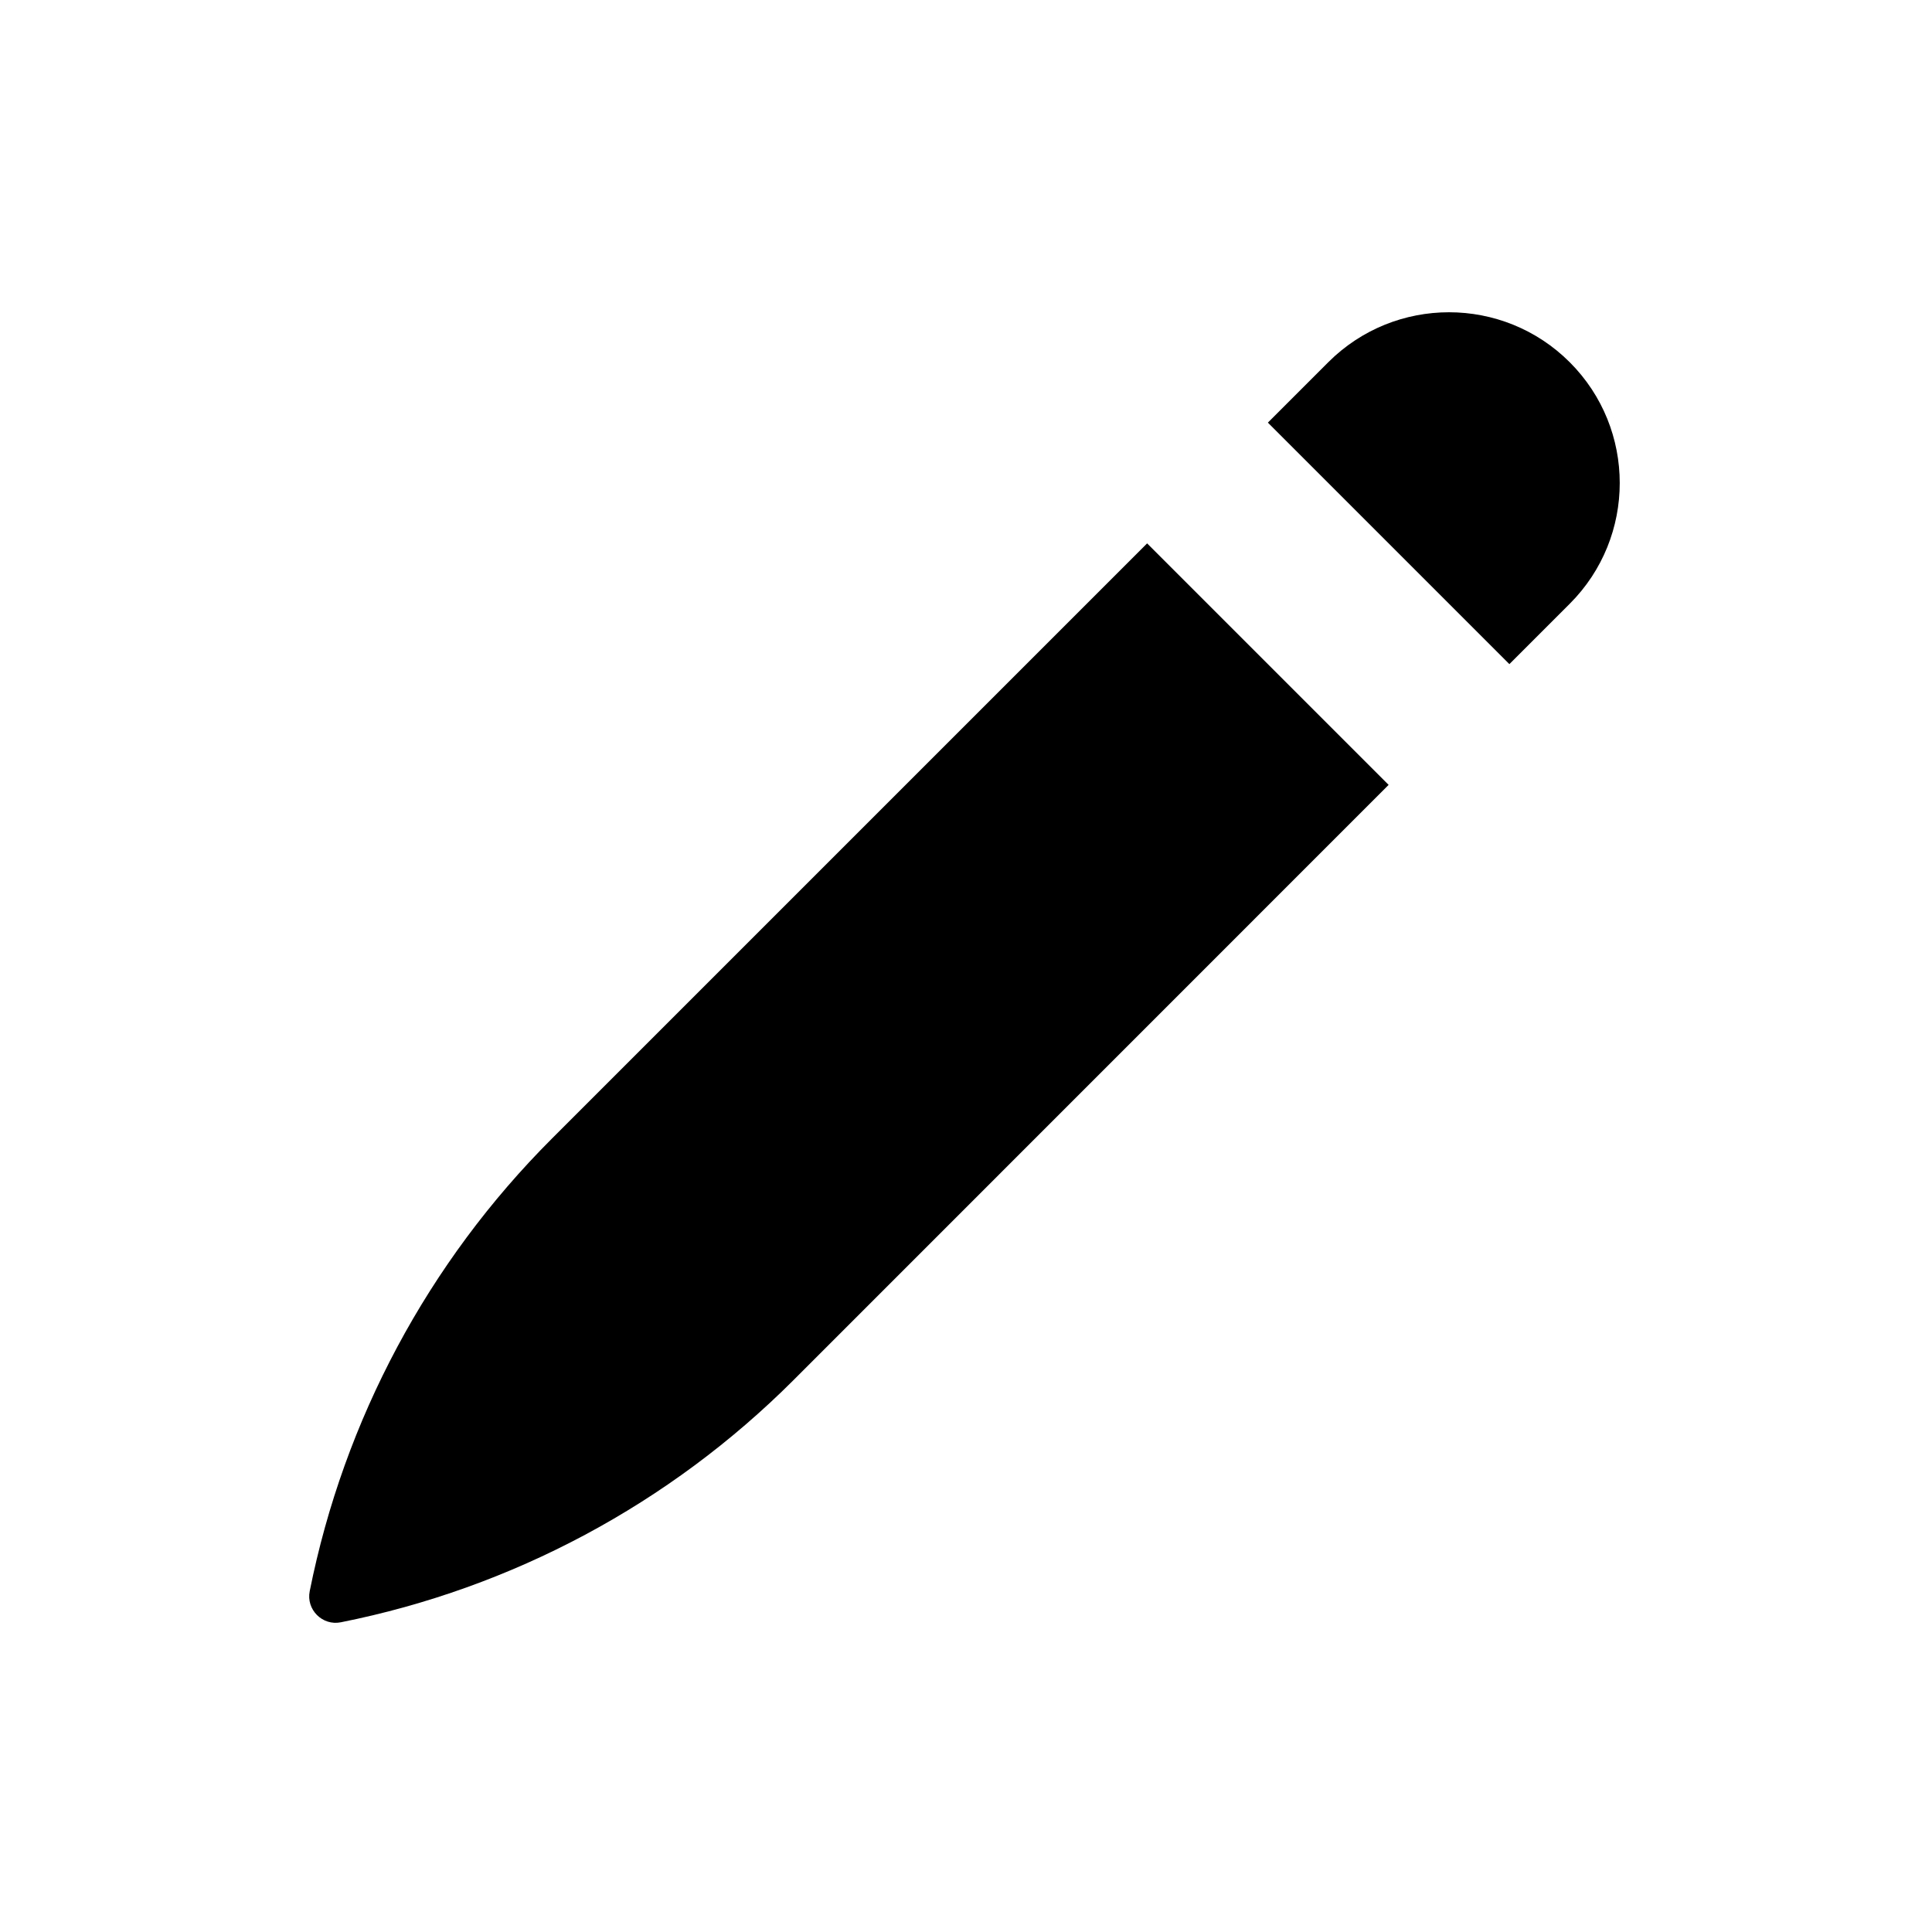
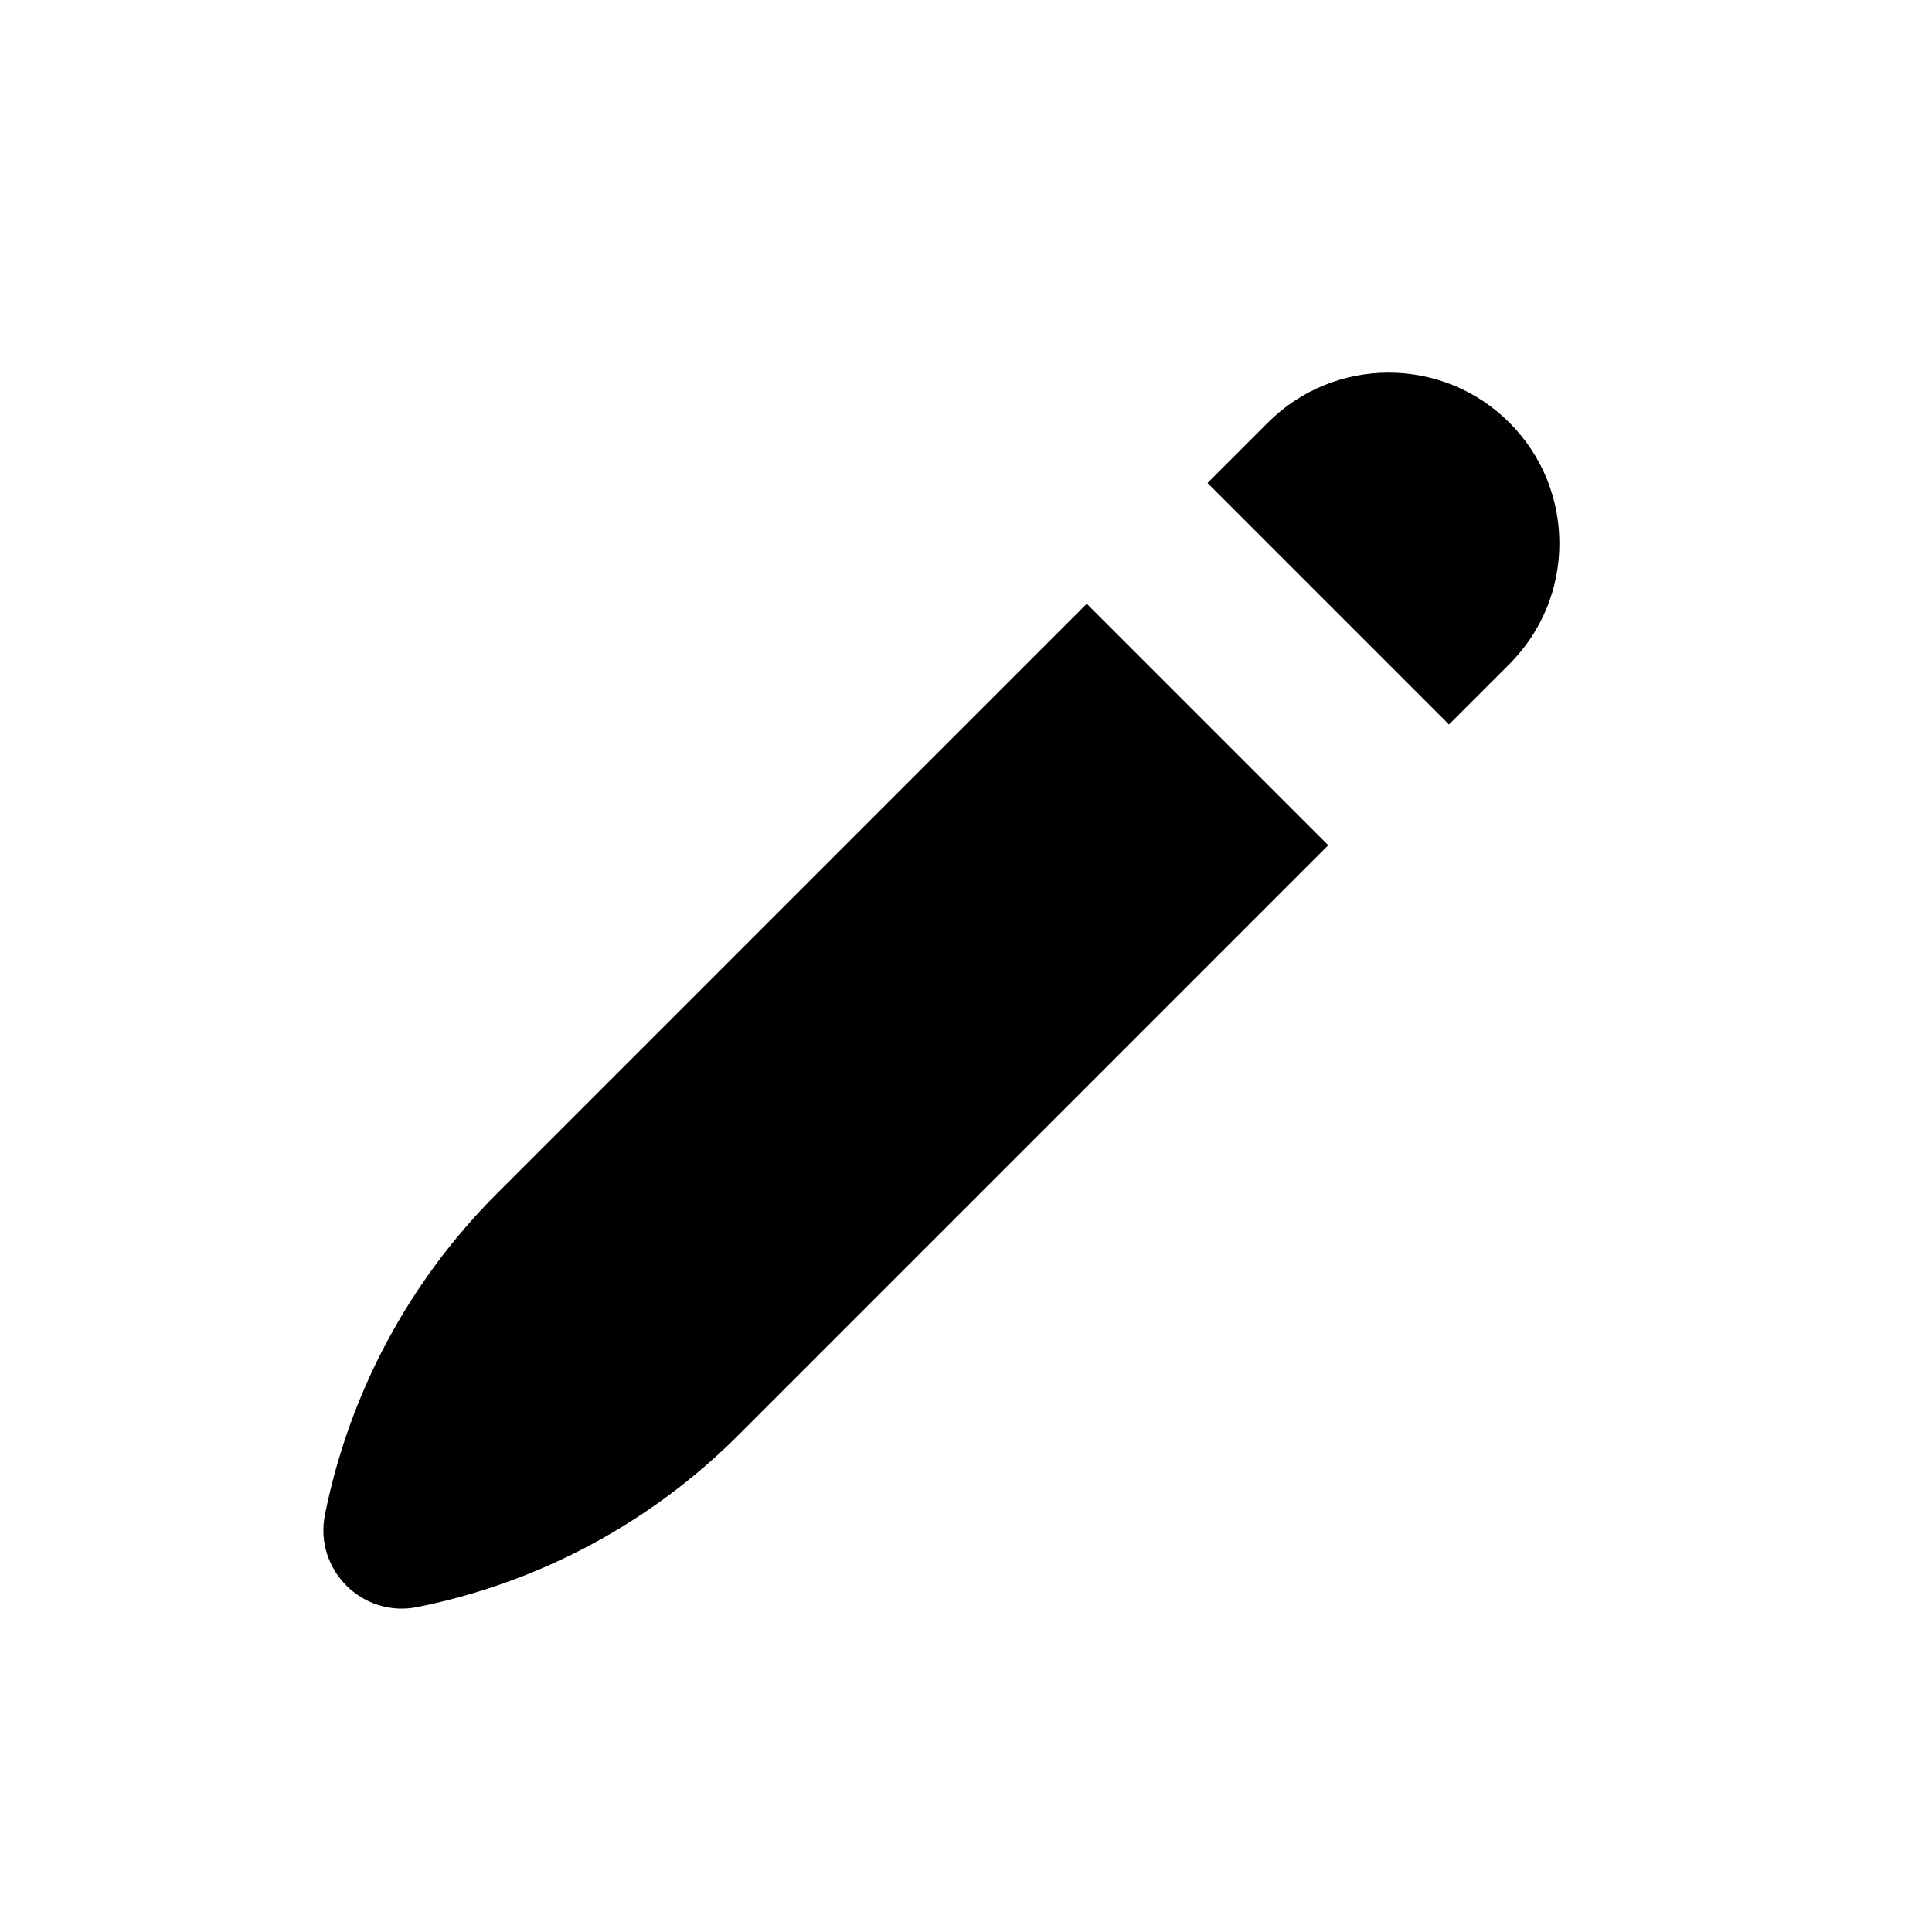
<svg xmlns="http://www.w3.org/2000/svg" width="16" height="16" viewBox="0 0 16 16" fill="none">
-   <path d="M9.5 4.5L4.57 9.43C3.546 10.454 2.849 11.757 2.565 13.177C2.534 13.33 2.67 13.466 2.823 13.435C4.243 13.152 5.546 12.454 6.57 11.431L11.5 6.5L9.5 4.5Z" fill="black" />
-   <path d="M12.5 5.5L10.5 3.5L11 3C11.552 2.448 12.448 2.448 13 3C13.552 3.552 13.552 4.448 13 5L12.5 5.5Z" fill="black" />
+   <path d="M9 5L4.113 9.887C3.387 10.613 2.893 11.537 2.691 12.544C2.6 12.999 3.001 13.4 3.456 13.309C4.463 13.107 5.387 12.613 6.113 11.887L11 7L9 5Z" fill="black" />
+   <path d="M12 6L10 4L10.5 3.5C11.052 2.948 11.948 2.948 12.5 3.5C13.052 4.052 13.052 4.948 12.5 5.5L12 6Z" fill="black" />
</svg>
